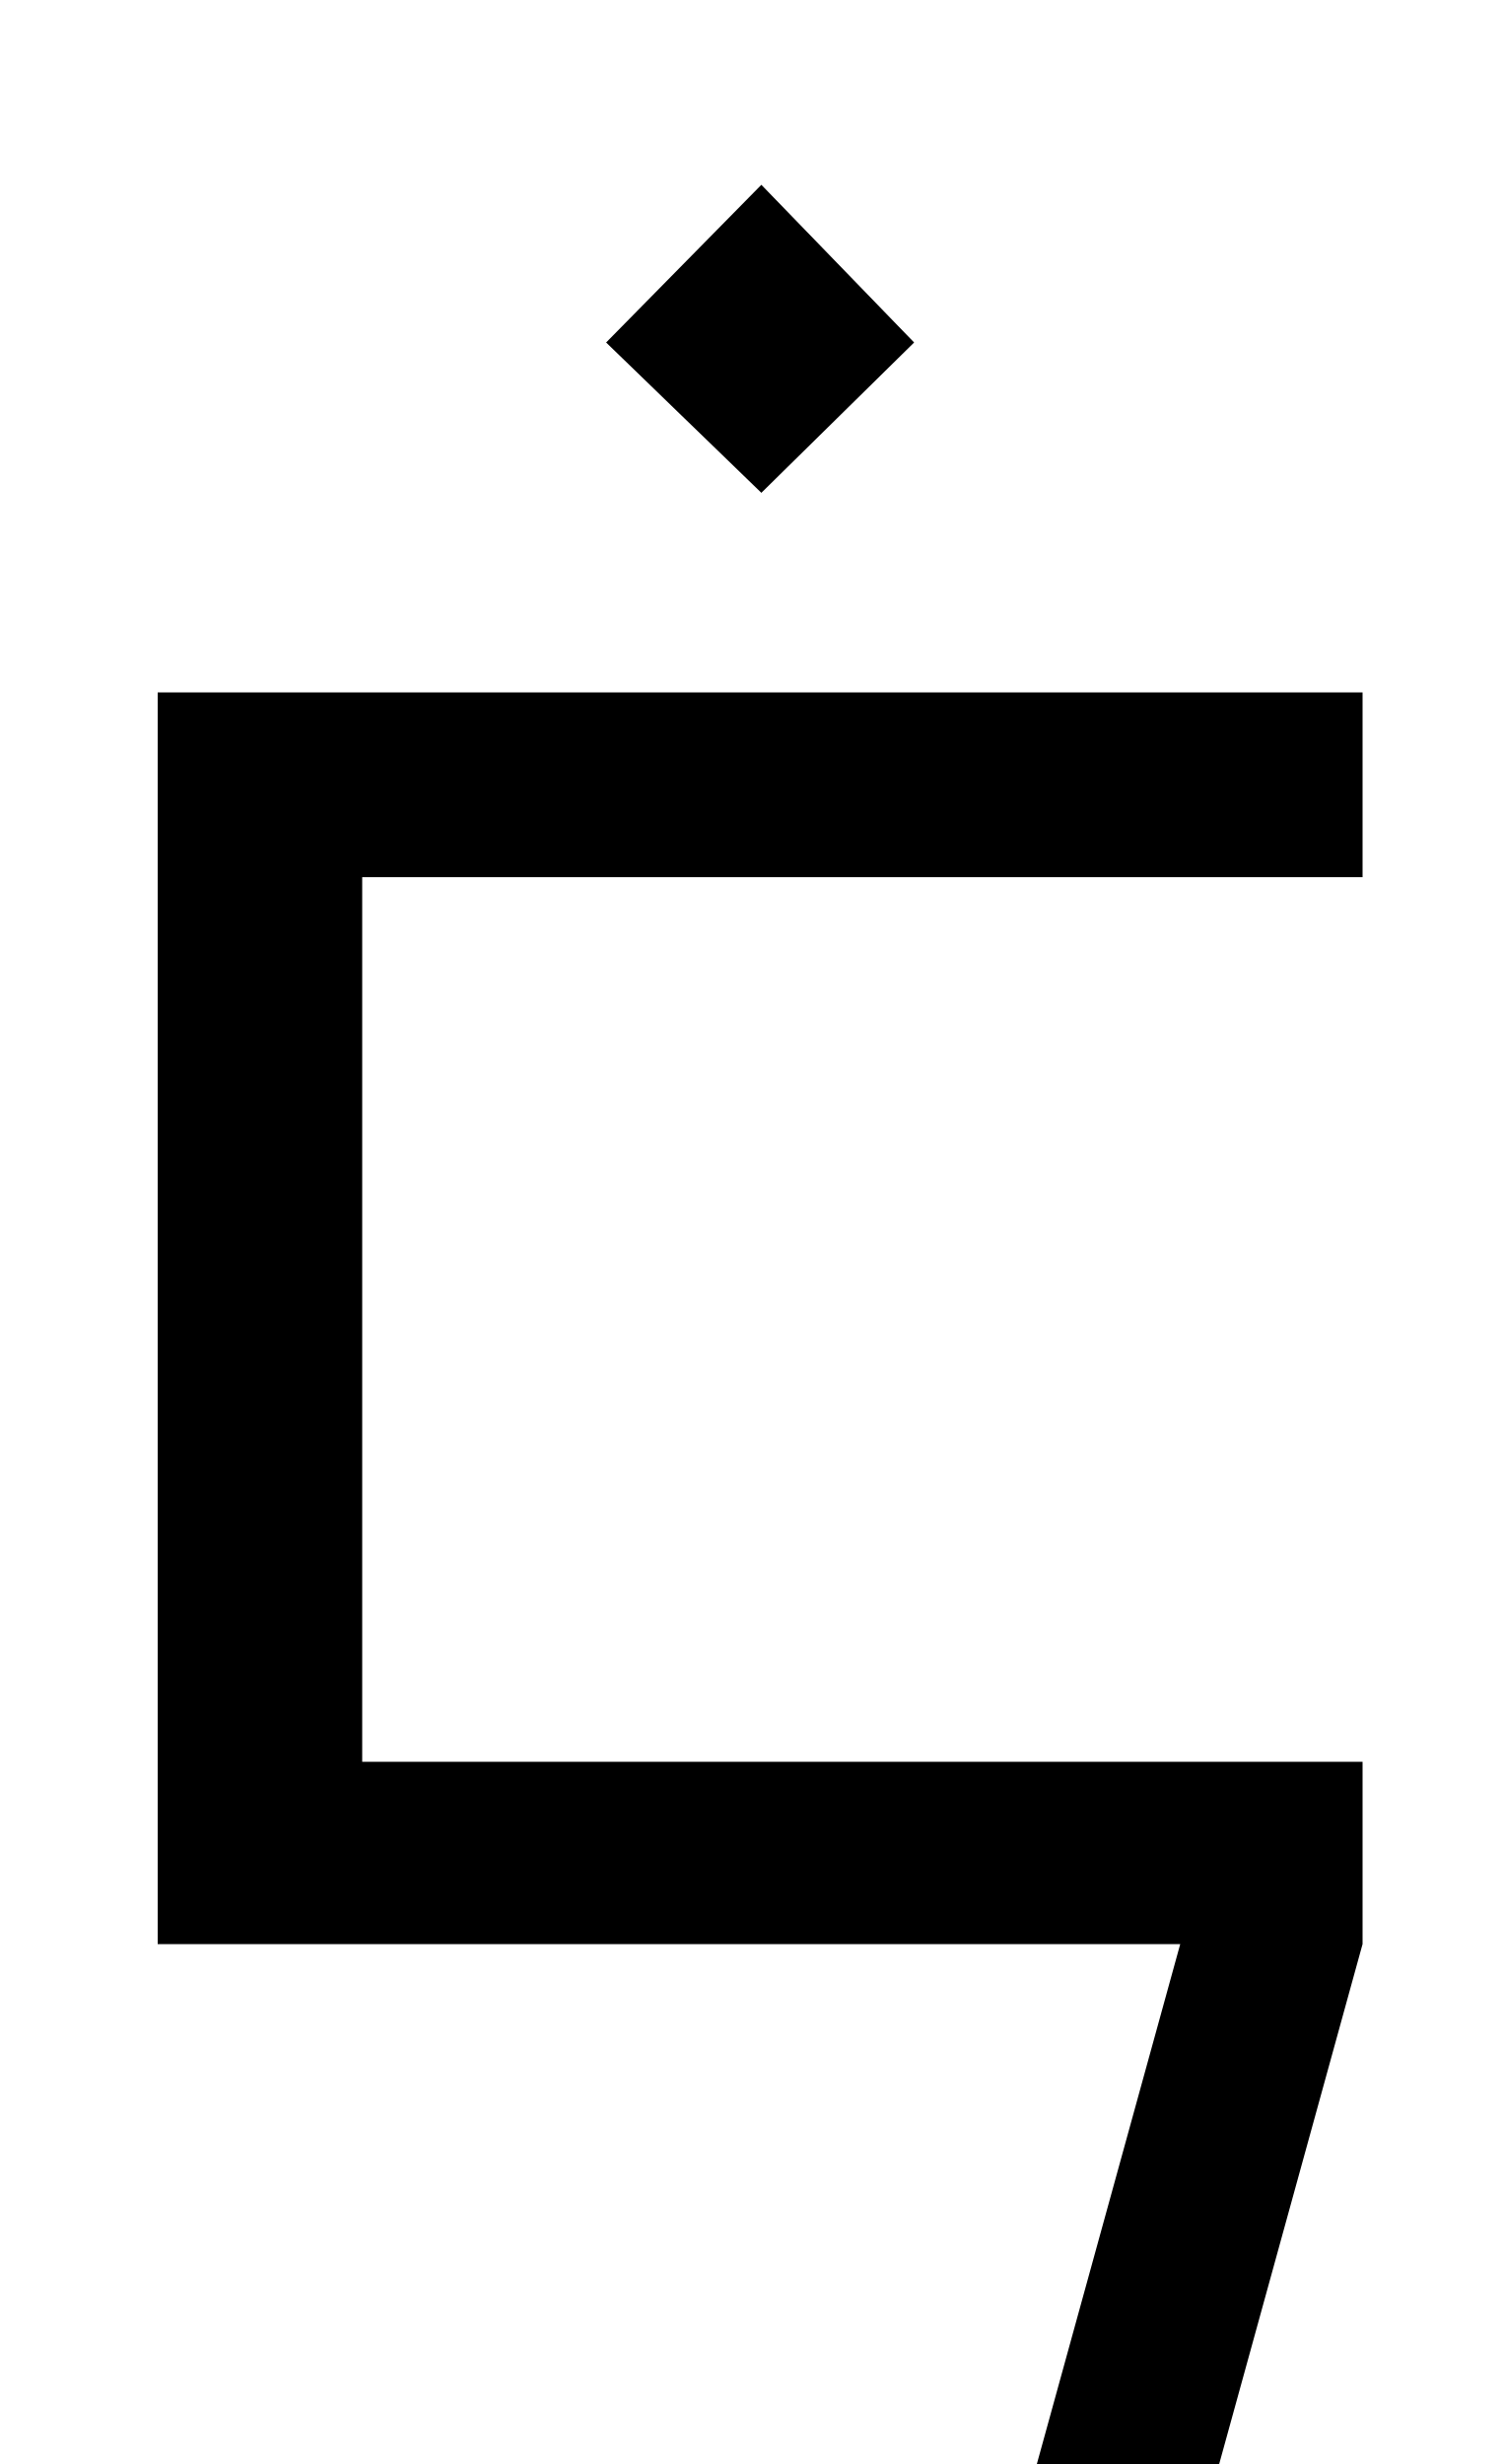
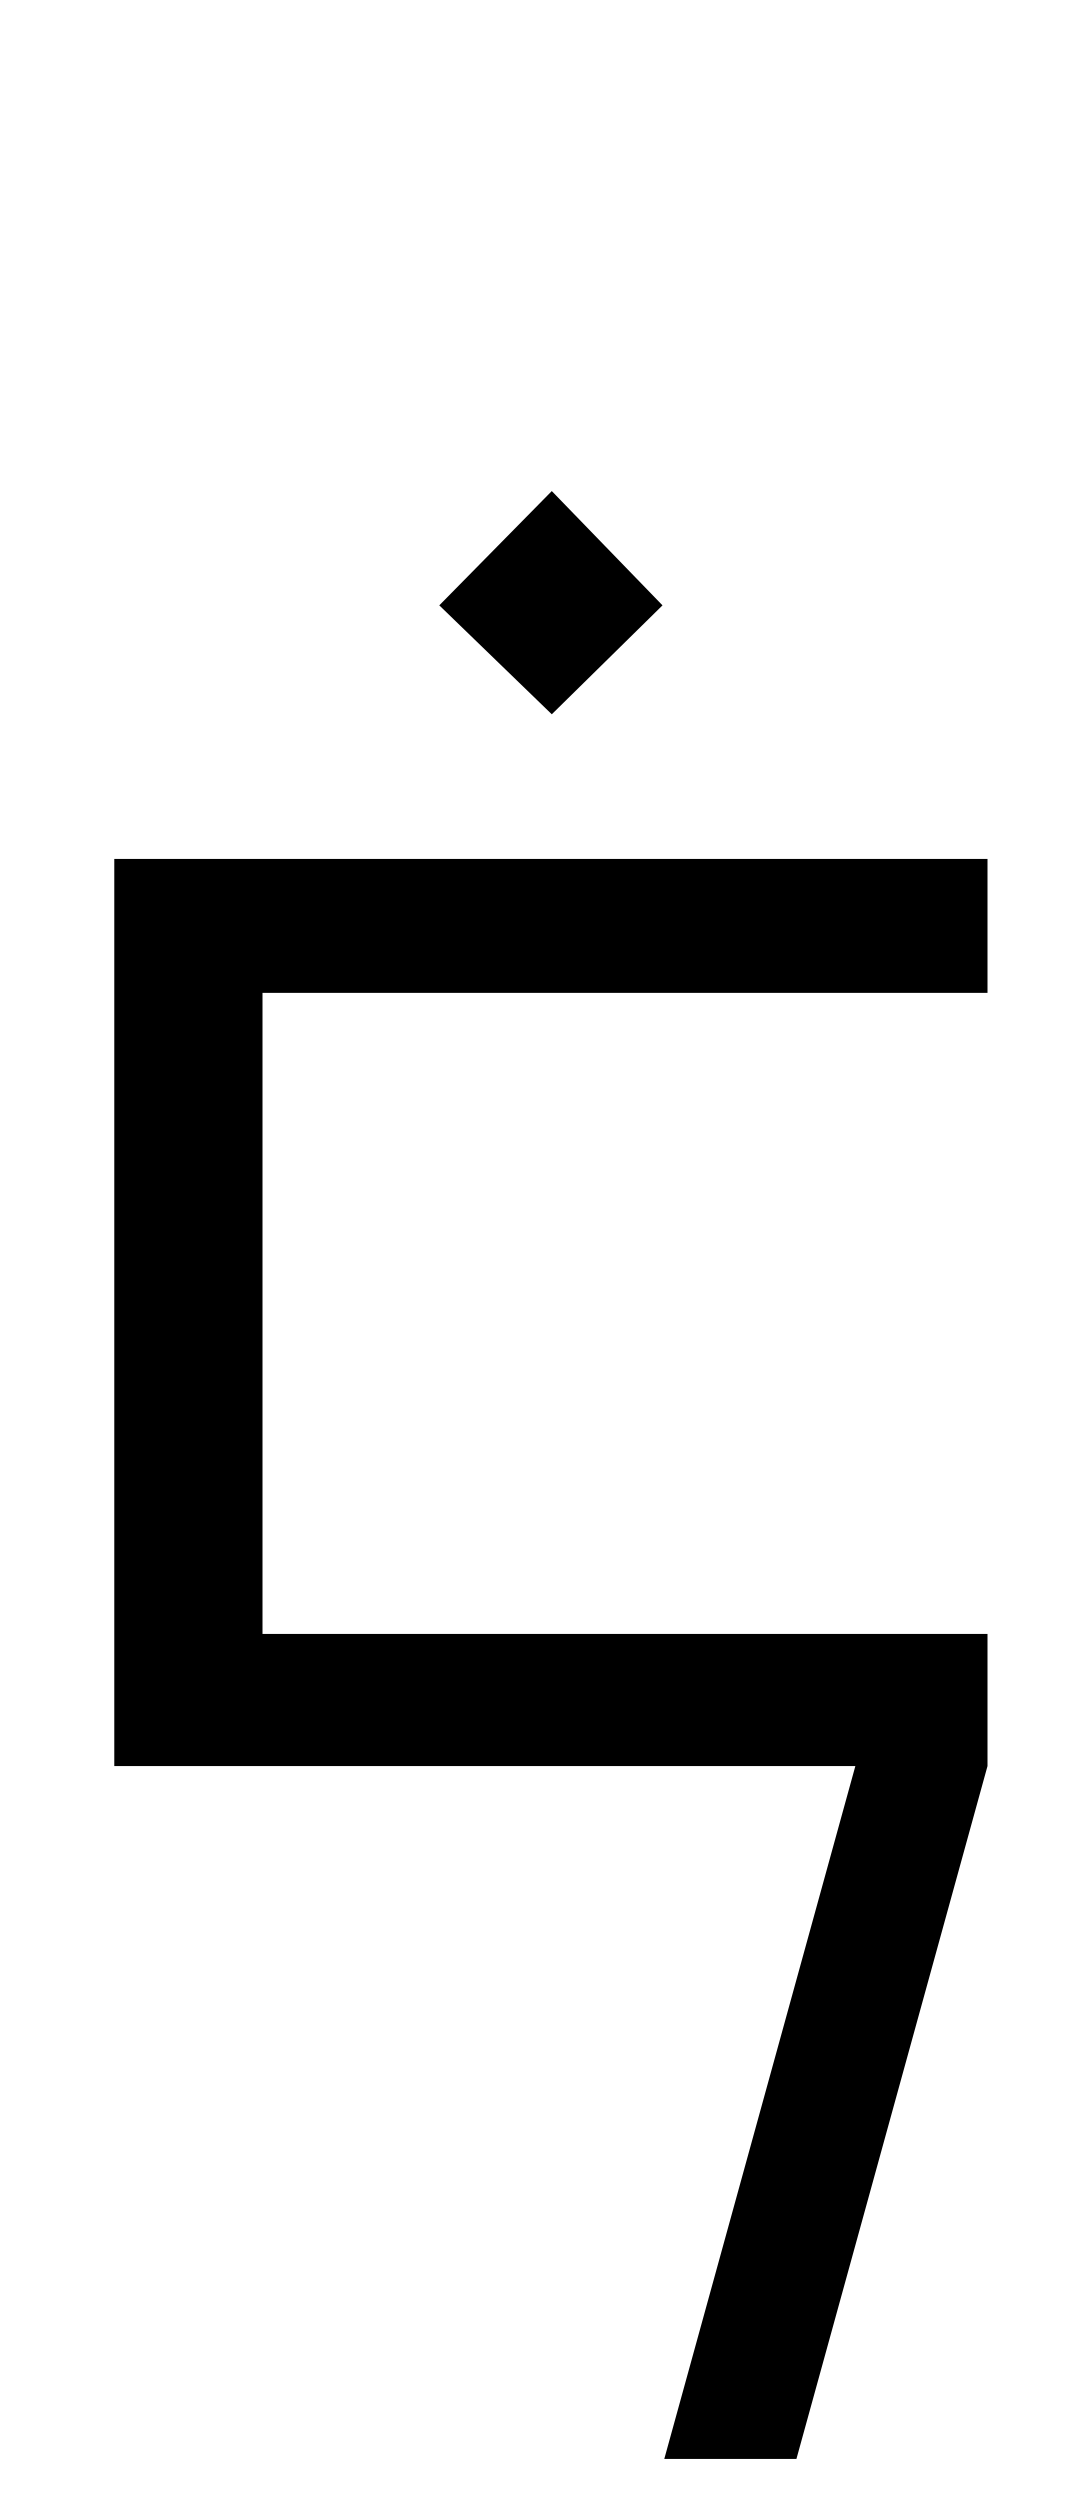
- <svg xmlns="http://www.w3.org/2000/svg" version="1.1" viewBox="-10 0 610 1000">
+ <svg xmlns="http://www.w3.org/2000/svg" version="1.1" viewBox="-10 -200 610 1400">
  <path fill="currentColor" d="M436 1177h-74l107 -388h-415v-508h489v75h-406v359h406v74zM299 200l-63 -61l63 -64l62 64z" />
</svg>
